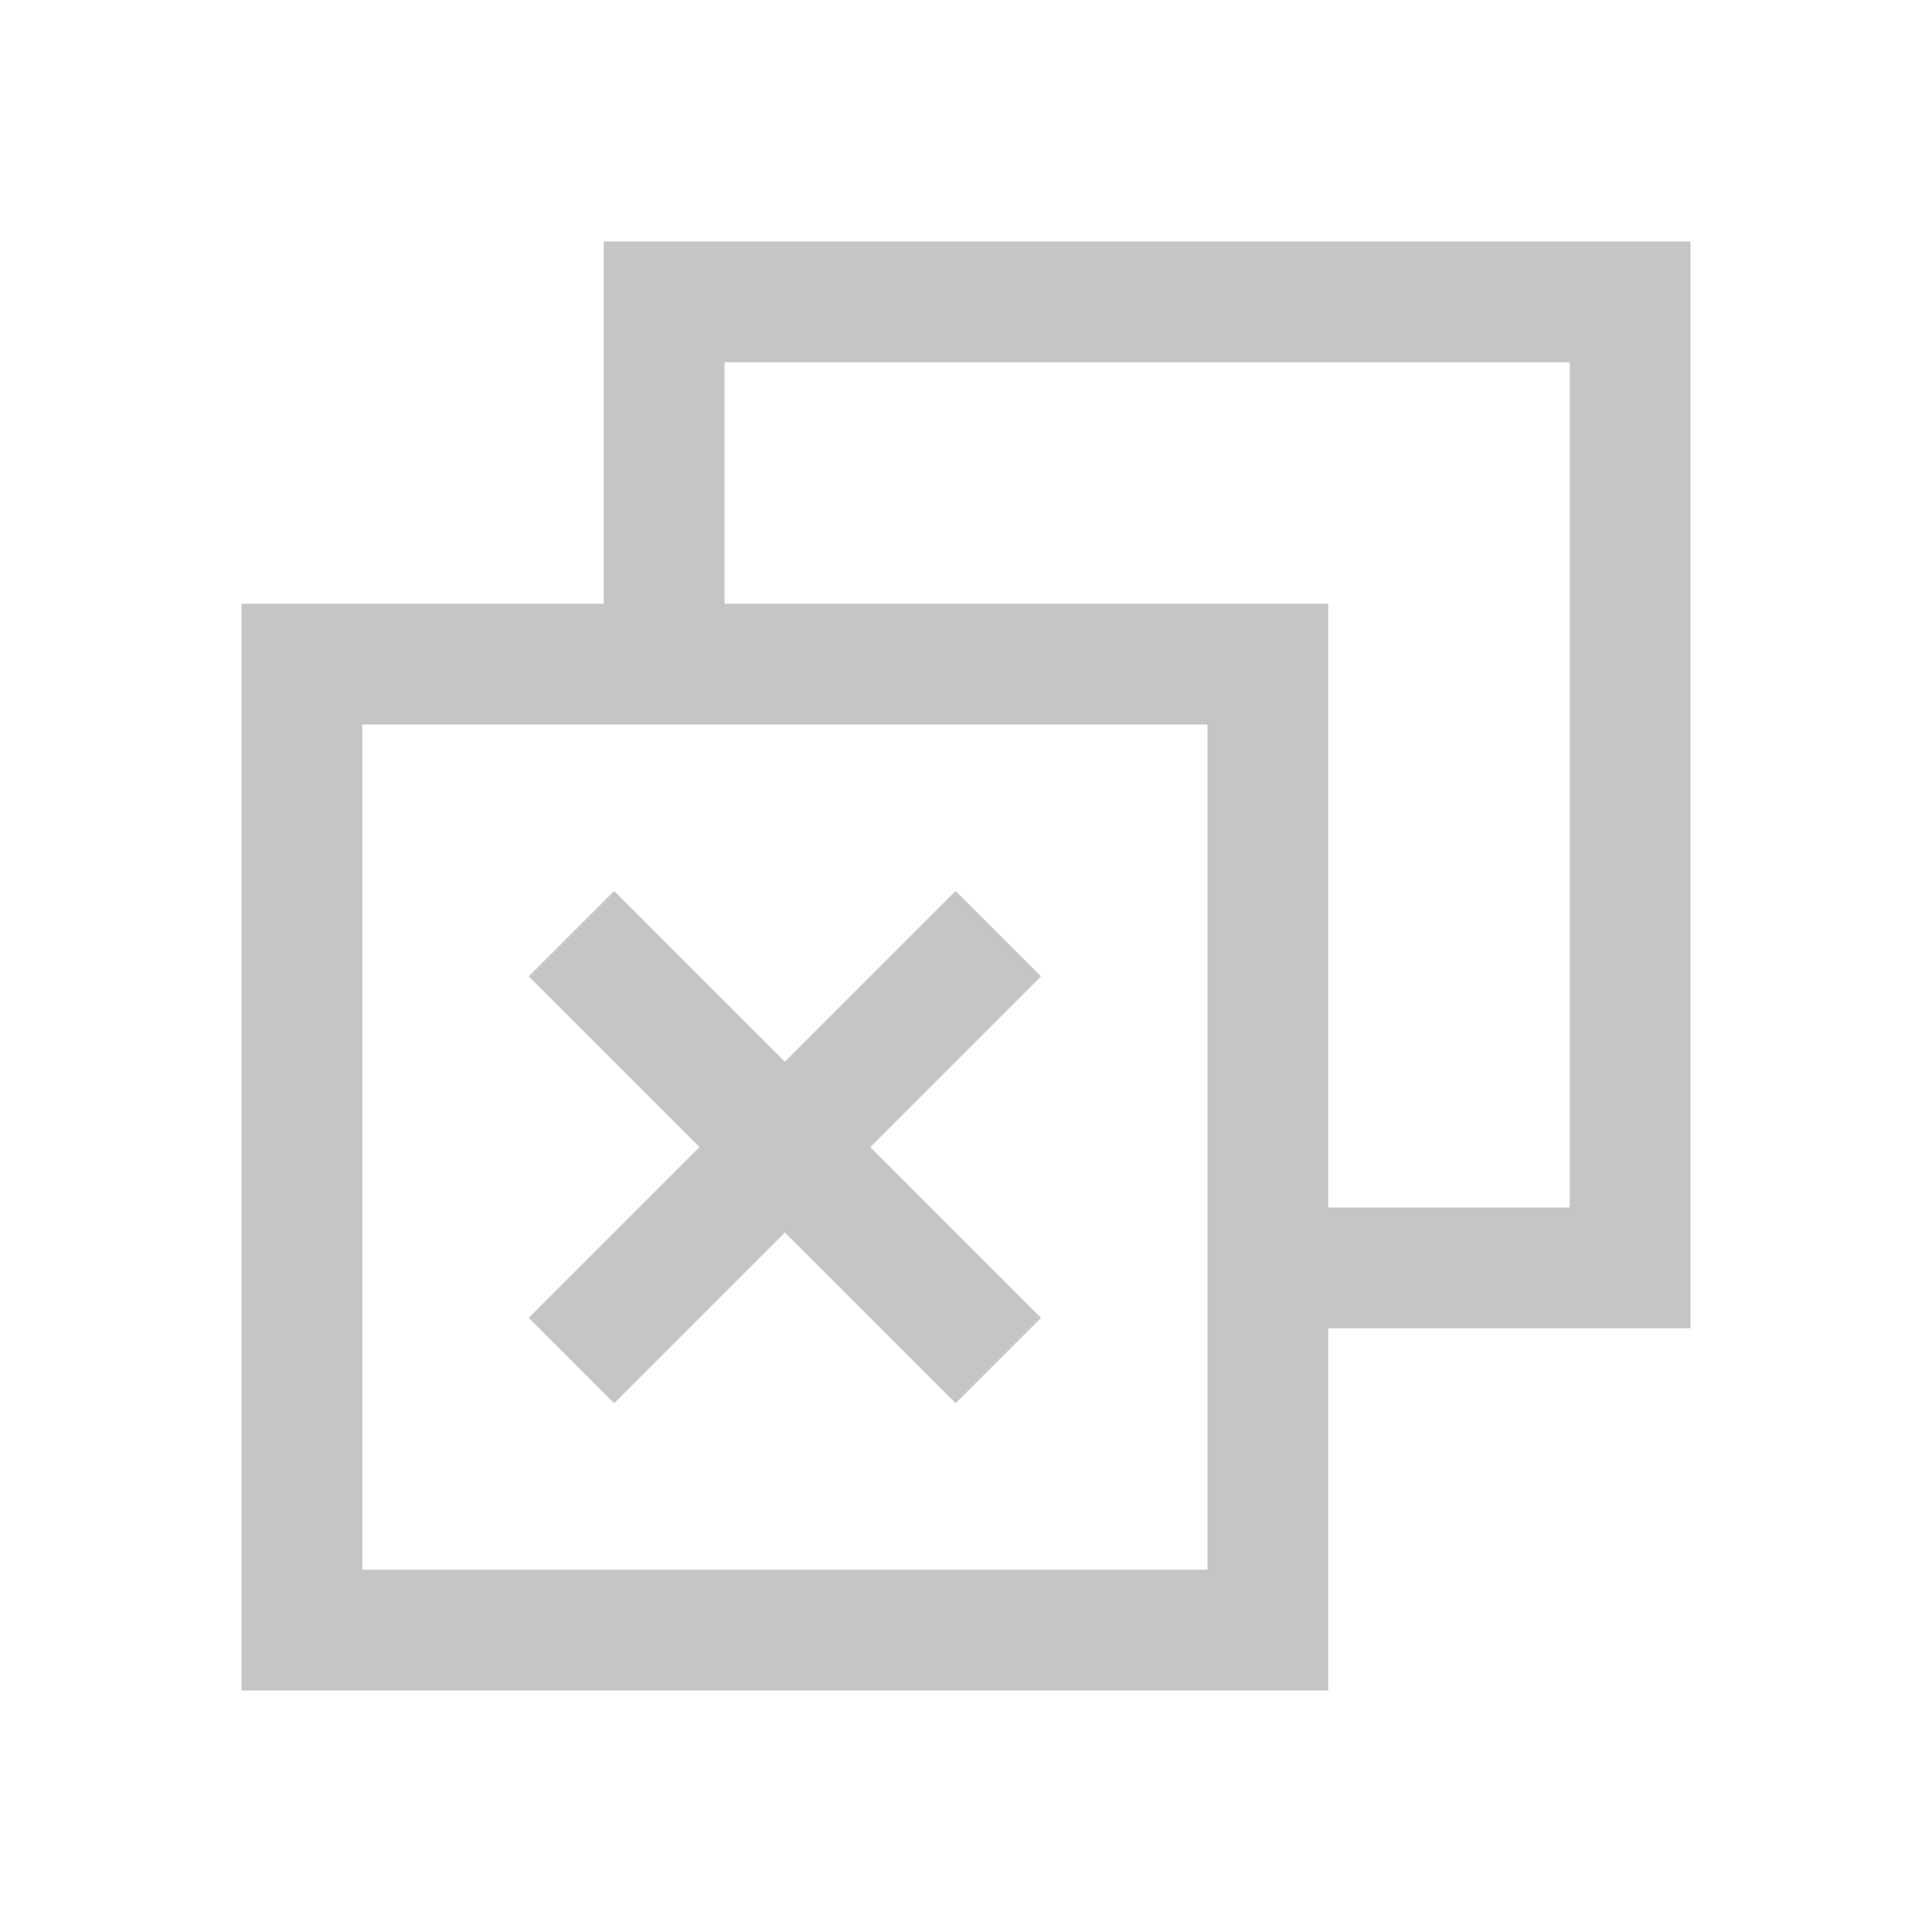
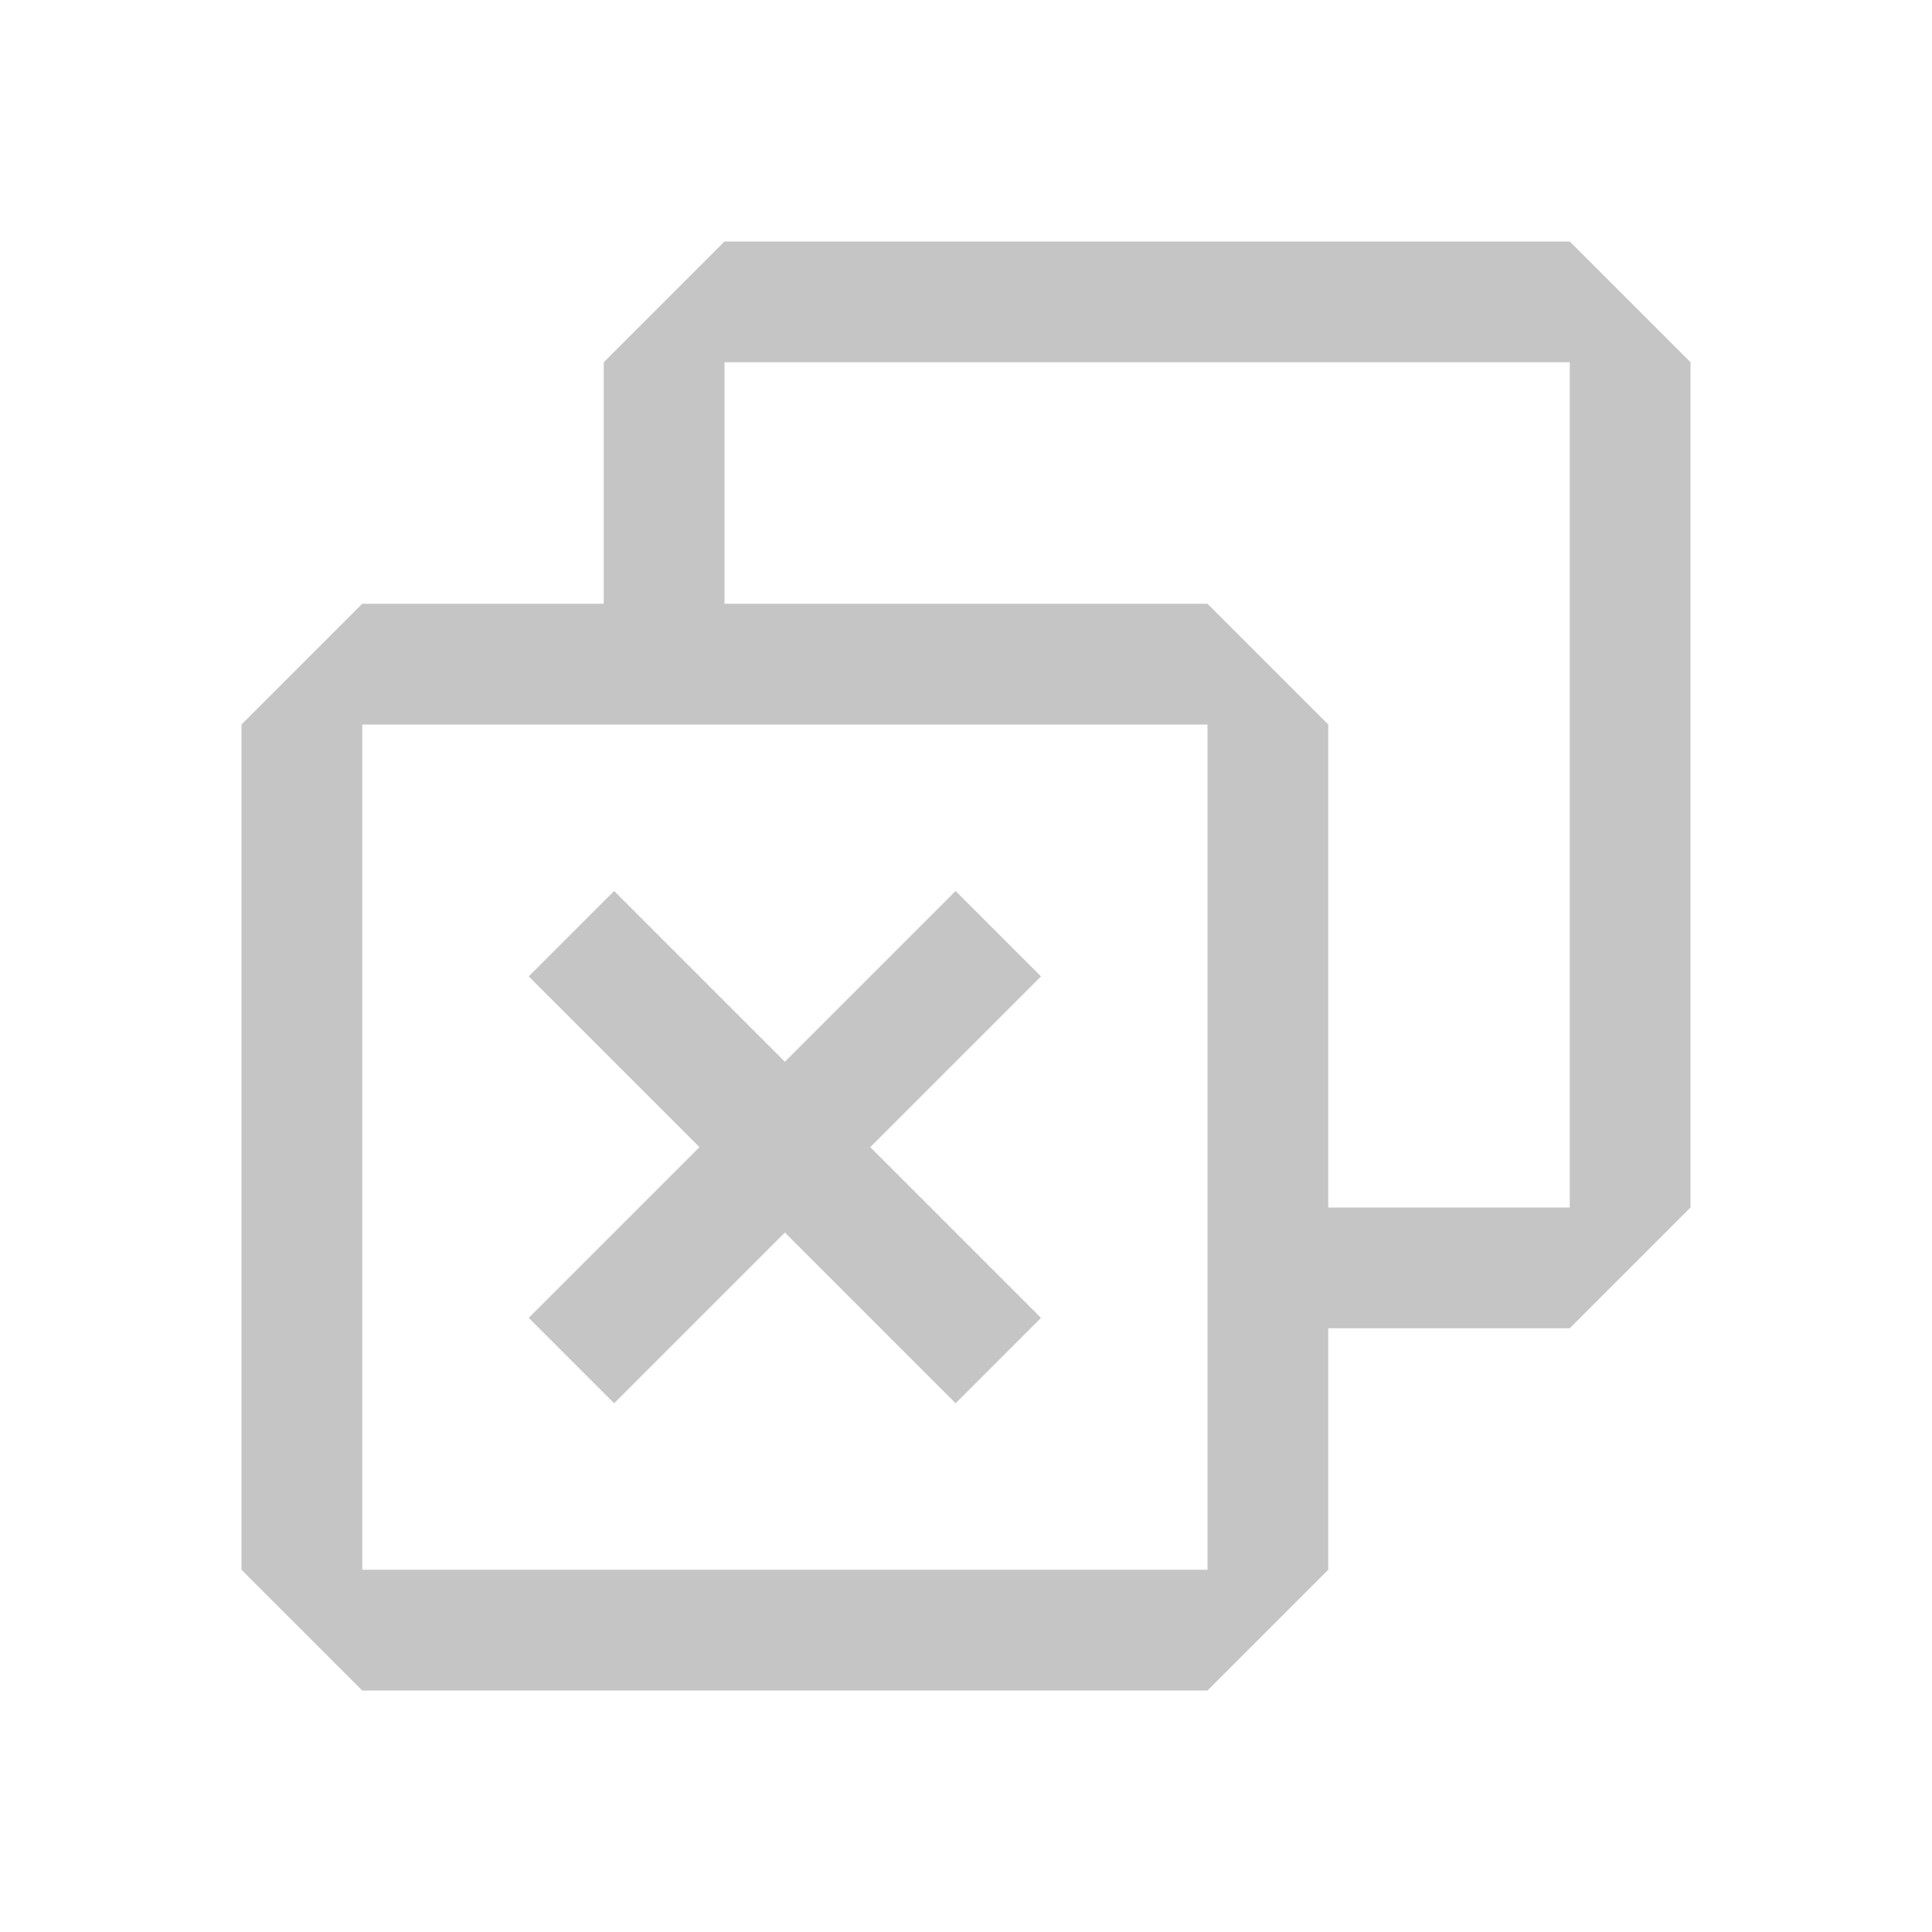
<svg xmlns="http://www.w3.org/2000/svg" width="16" height="16" viewBox="0 0 16 16" fill="none">
-   <path fill-rule="evenodd" clip-rule="evenodd" d="M13 3H6V5H11V10H13V3ZM11 11H14V2H5V5H2V14H11V11ZM10 11V10V6H6H5H3V13H10V11Z" fill="#C5C5C5" />
  <path fill-rule="evenodd" clip-rule="evenodd" d="M8.621 8.086L7.914 7.379L6.5 8.793L5.086 7.379L4.379 8.086L5.793 9.5L4.379 10.914L5.086 11.621L6.5 10.207L7.914 11.621L8.621 10.914L7.207 9.5L8.621 8.086Z" fill="#C5C5C5" />
+   <path fill-rule="evenodd" clip-rule="evenodd" d="M5 3L6 2H13L14 3V10L13 11H11V13L10 14H3L2 13V6L3 5H5V3ZM6 5H10L11 6V10H13V3H6V5ZM10 6H3V13H10V6Z" fill="#C5C5C5" />
</svg>
